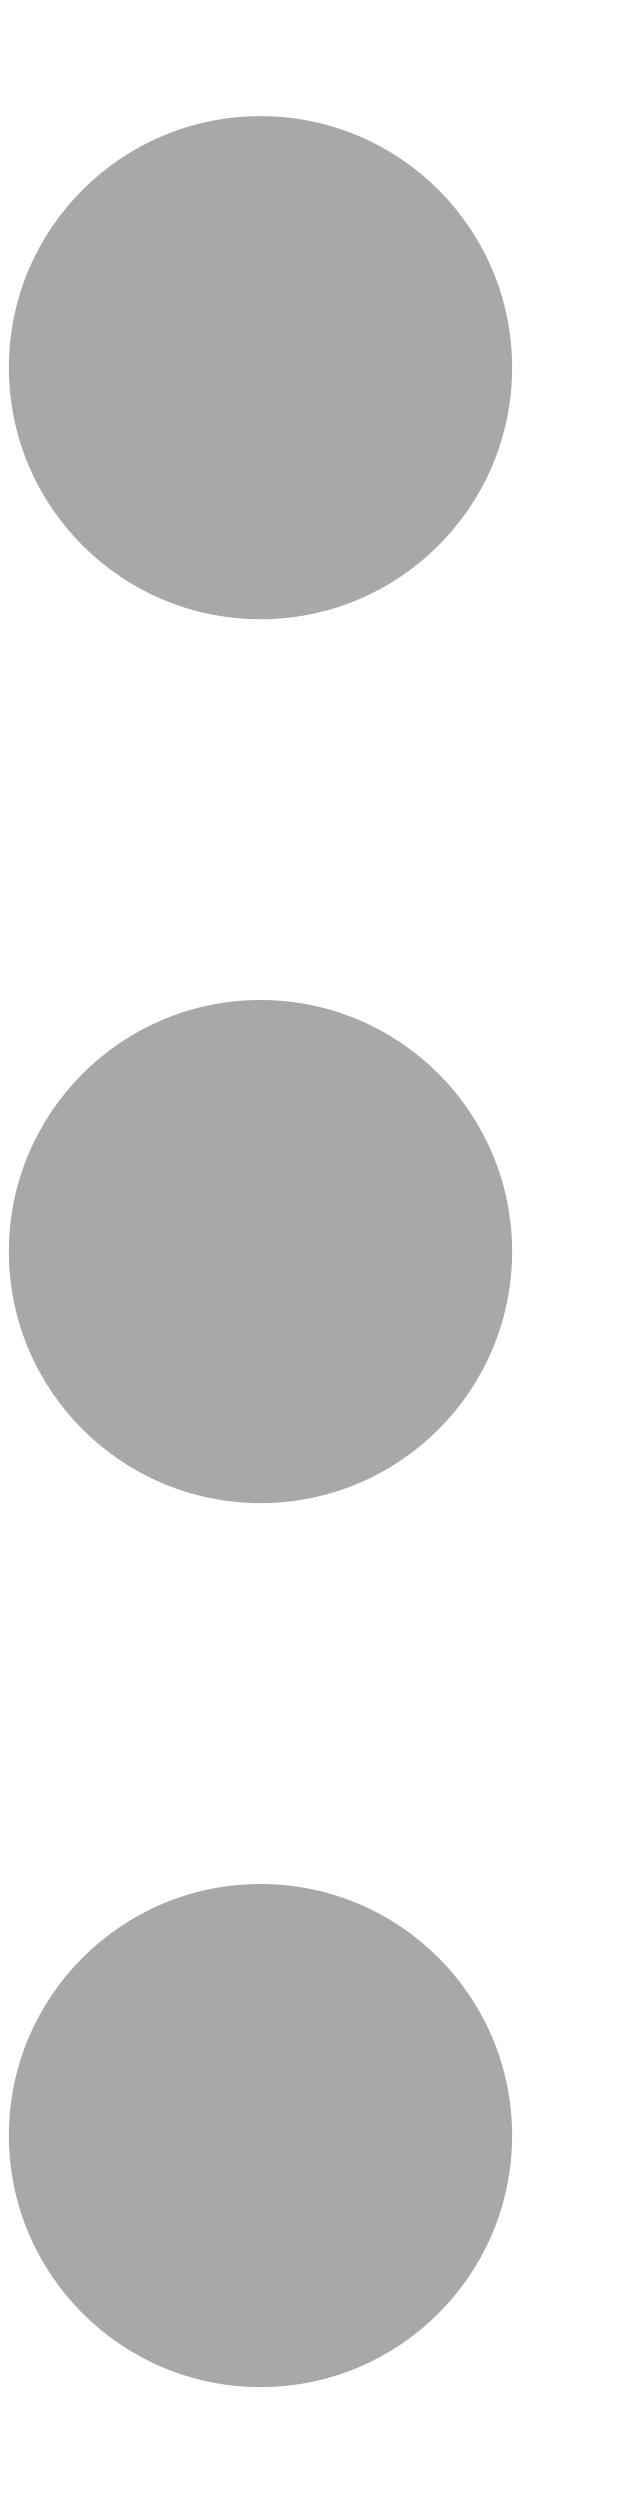
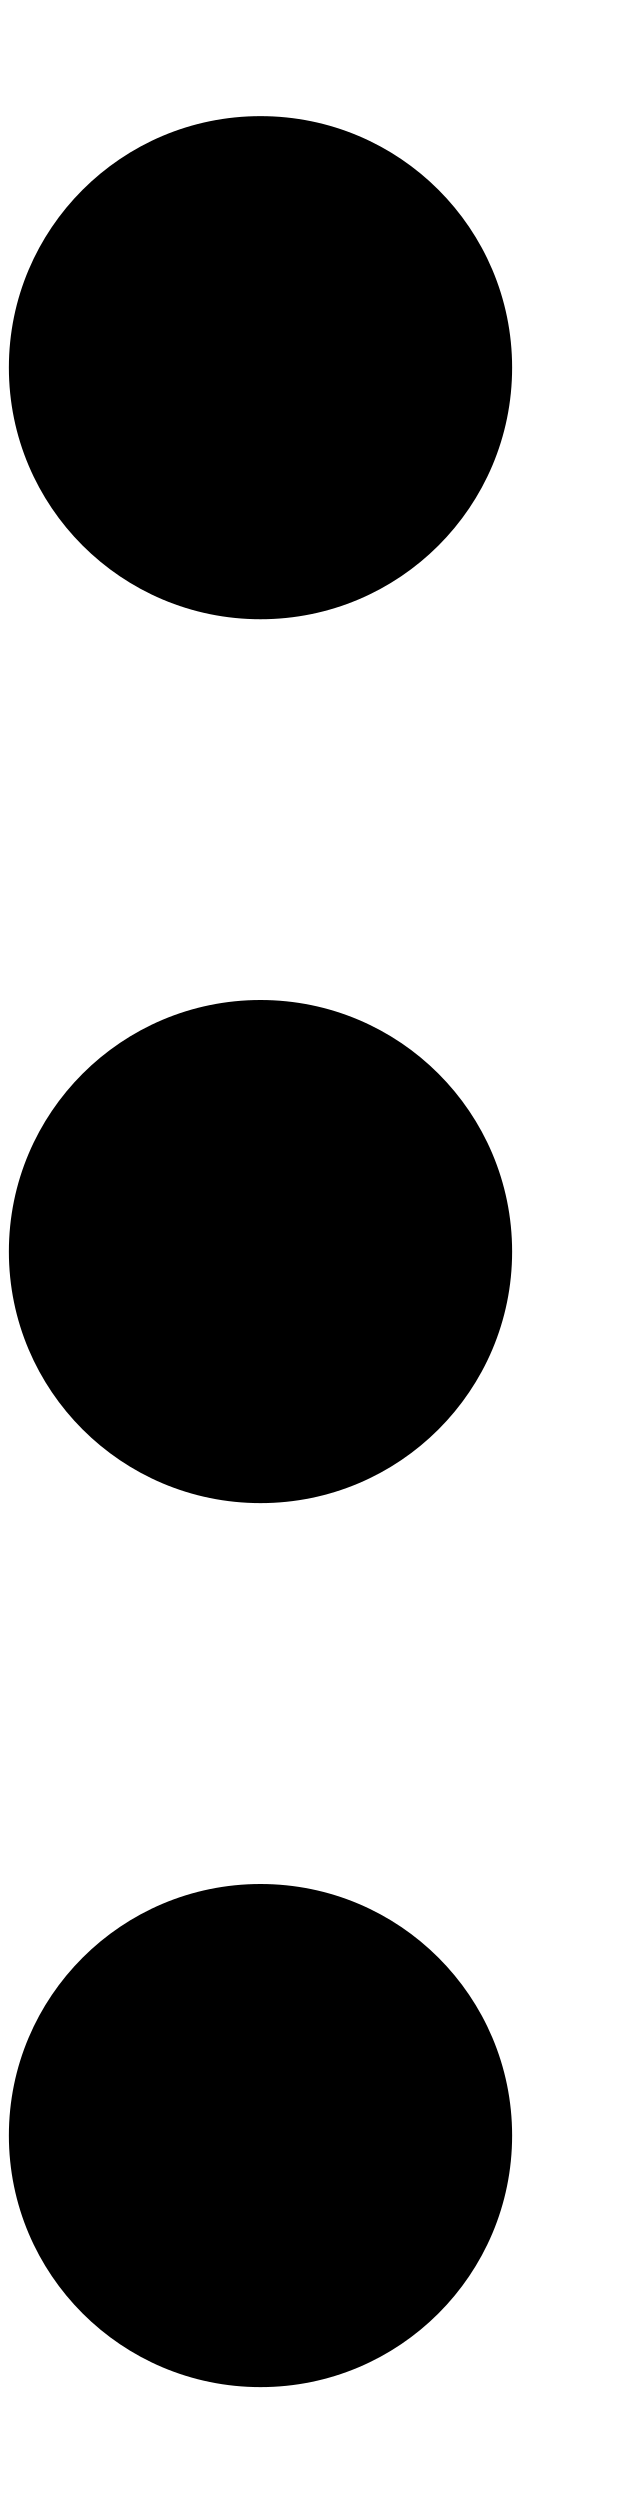
<svg xmlns="http://www.w3.org/2000/svg" width="5" height="20" viewBox="0 0 5 20" fill="none">
-   <path opacity="0.34" fill-rule="evenodd" clip-rule="evenodd" d="M2.084 4.954C0.973 4.954 0.071 4.053 0.071 2.941C0.071 1.83 0.973 0.929 2.084 0.929C3.196 0.929 4.097 1.83 4.097 2.941C4.097 4.053 3.196 4.954 2.084 4.954ZM2.084 12.025C0.973 12.025 0.071 11.124 0.071 10.013C0.071 8.901 0.973 8 2.084 8C3.196 8 4.097 8.901 4.097 10.013C4.097 11.124 3.196 12.025 2.084 12.025ZM0.071 17.084C0.071 18.196 0.973 19.097 2.084 19.097C3.196 19.097 4.097 18.196 4.097 17.084C4.097 15.973 3.196 15.072 2.084 15.072C0.973 15.072 0.071 15.973 0.071 17.084Z" fill="currentColor" />
+   <path fill-rule="evenodd" clip-rule="evenodd" d="M2.084 4.954C0.973 4.954 0.071 4.053 0.071 2.941C0.071 1.83 0.973 0.929 2.084 0.929C3.196 0.929 4.097 1.83 4.097 2.941C4.097 4.053 3.196 4.954 2.084 4.954ZM2.084 12.025C0.973 12.025 0.071 11.124 0.071 10.013C0.071 8.901 0.973 8 2.084 8C3.196 8 4.097 8.901 4.097 10.013C4.097 11.124 3.196 12.025 2.084 12.025ZM0.071 17.084C0.071 18.196 0.973 19.097 2.084 19.097C3.196 19.097 4.097 18.196 4.097 17.084C4.097 15.973 3.196 15.072 2.084 15.072C0.973 15.072 0.071 15.973 0.071 17.084Z" fill="currentColor" />
</svg>
